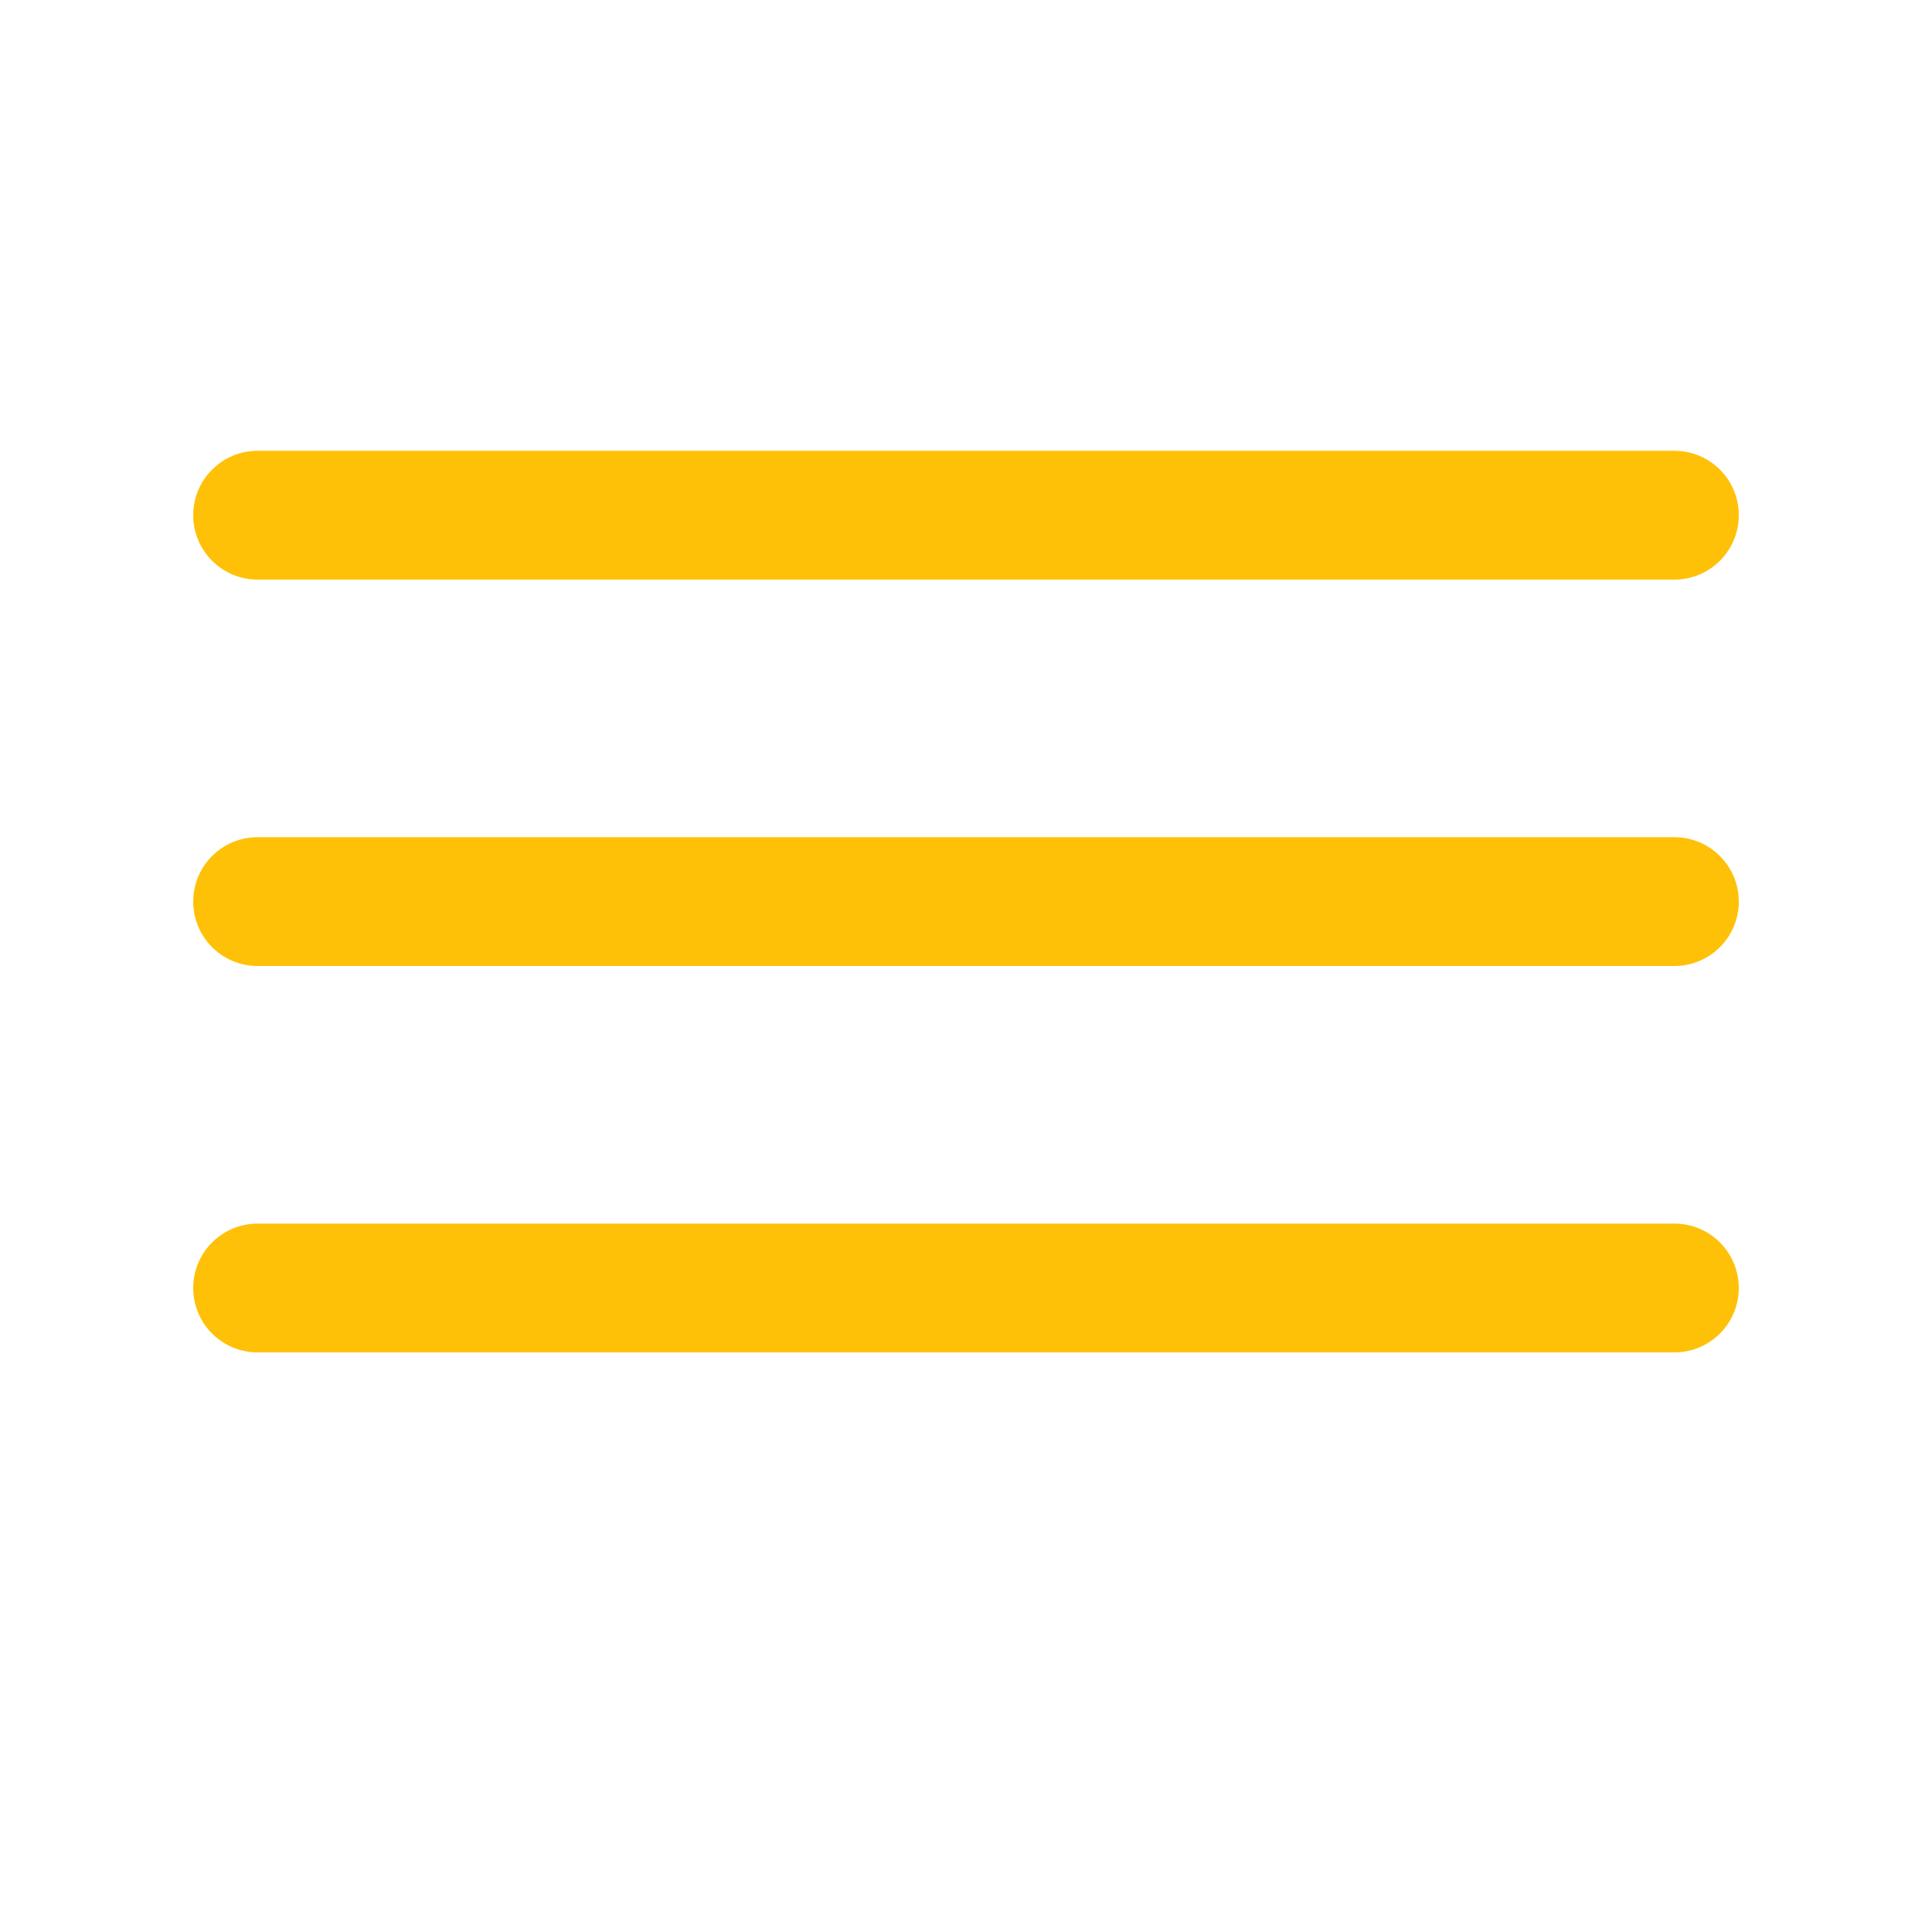
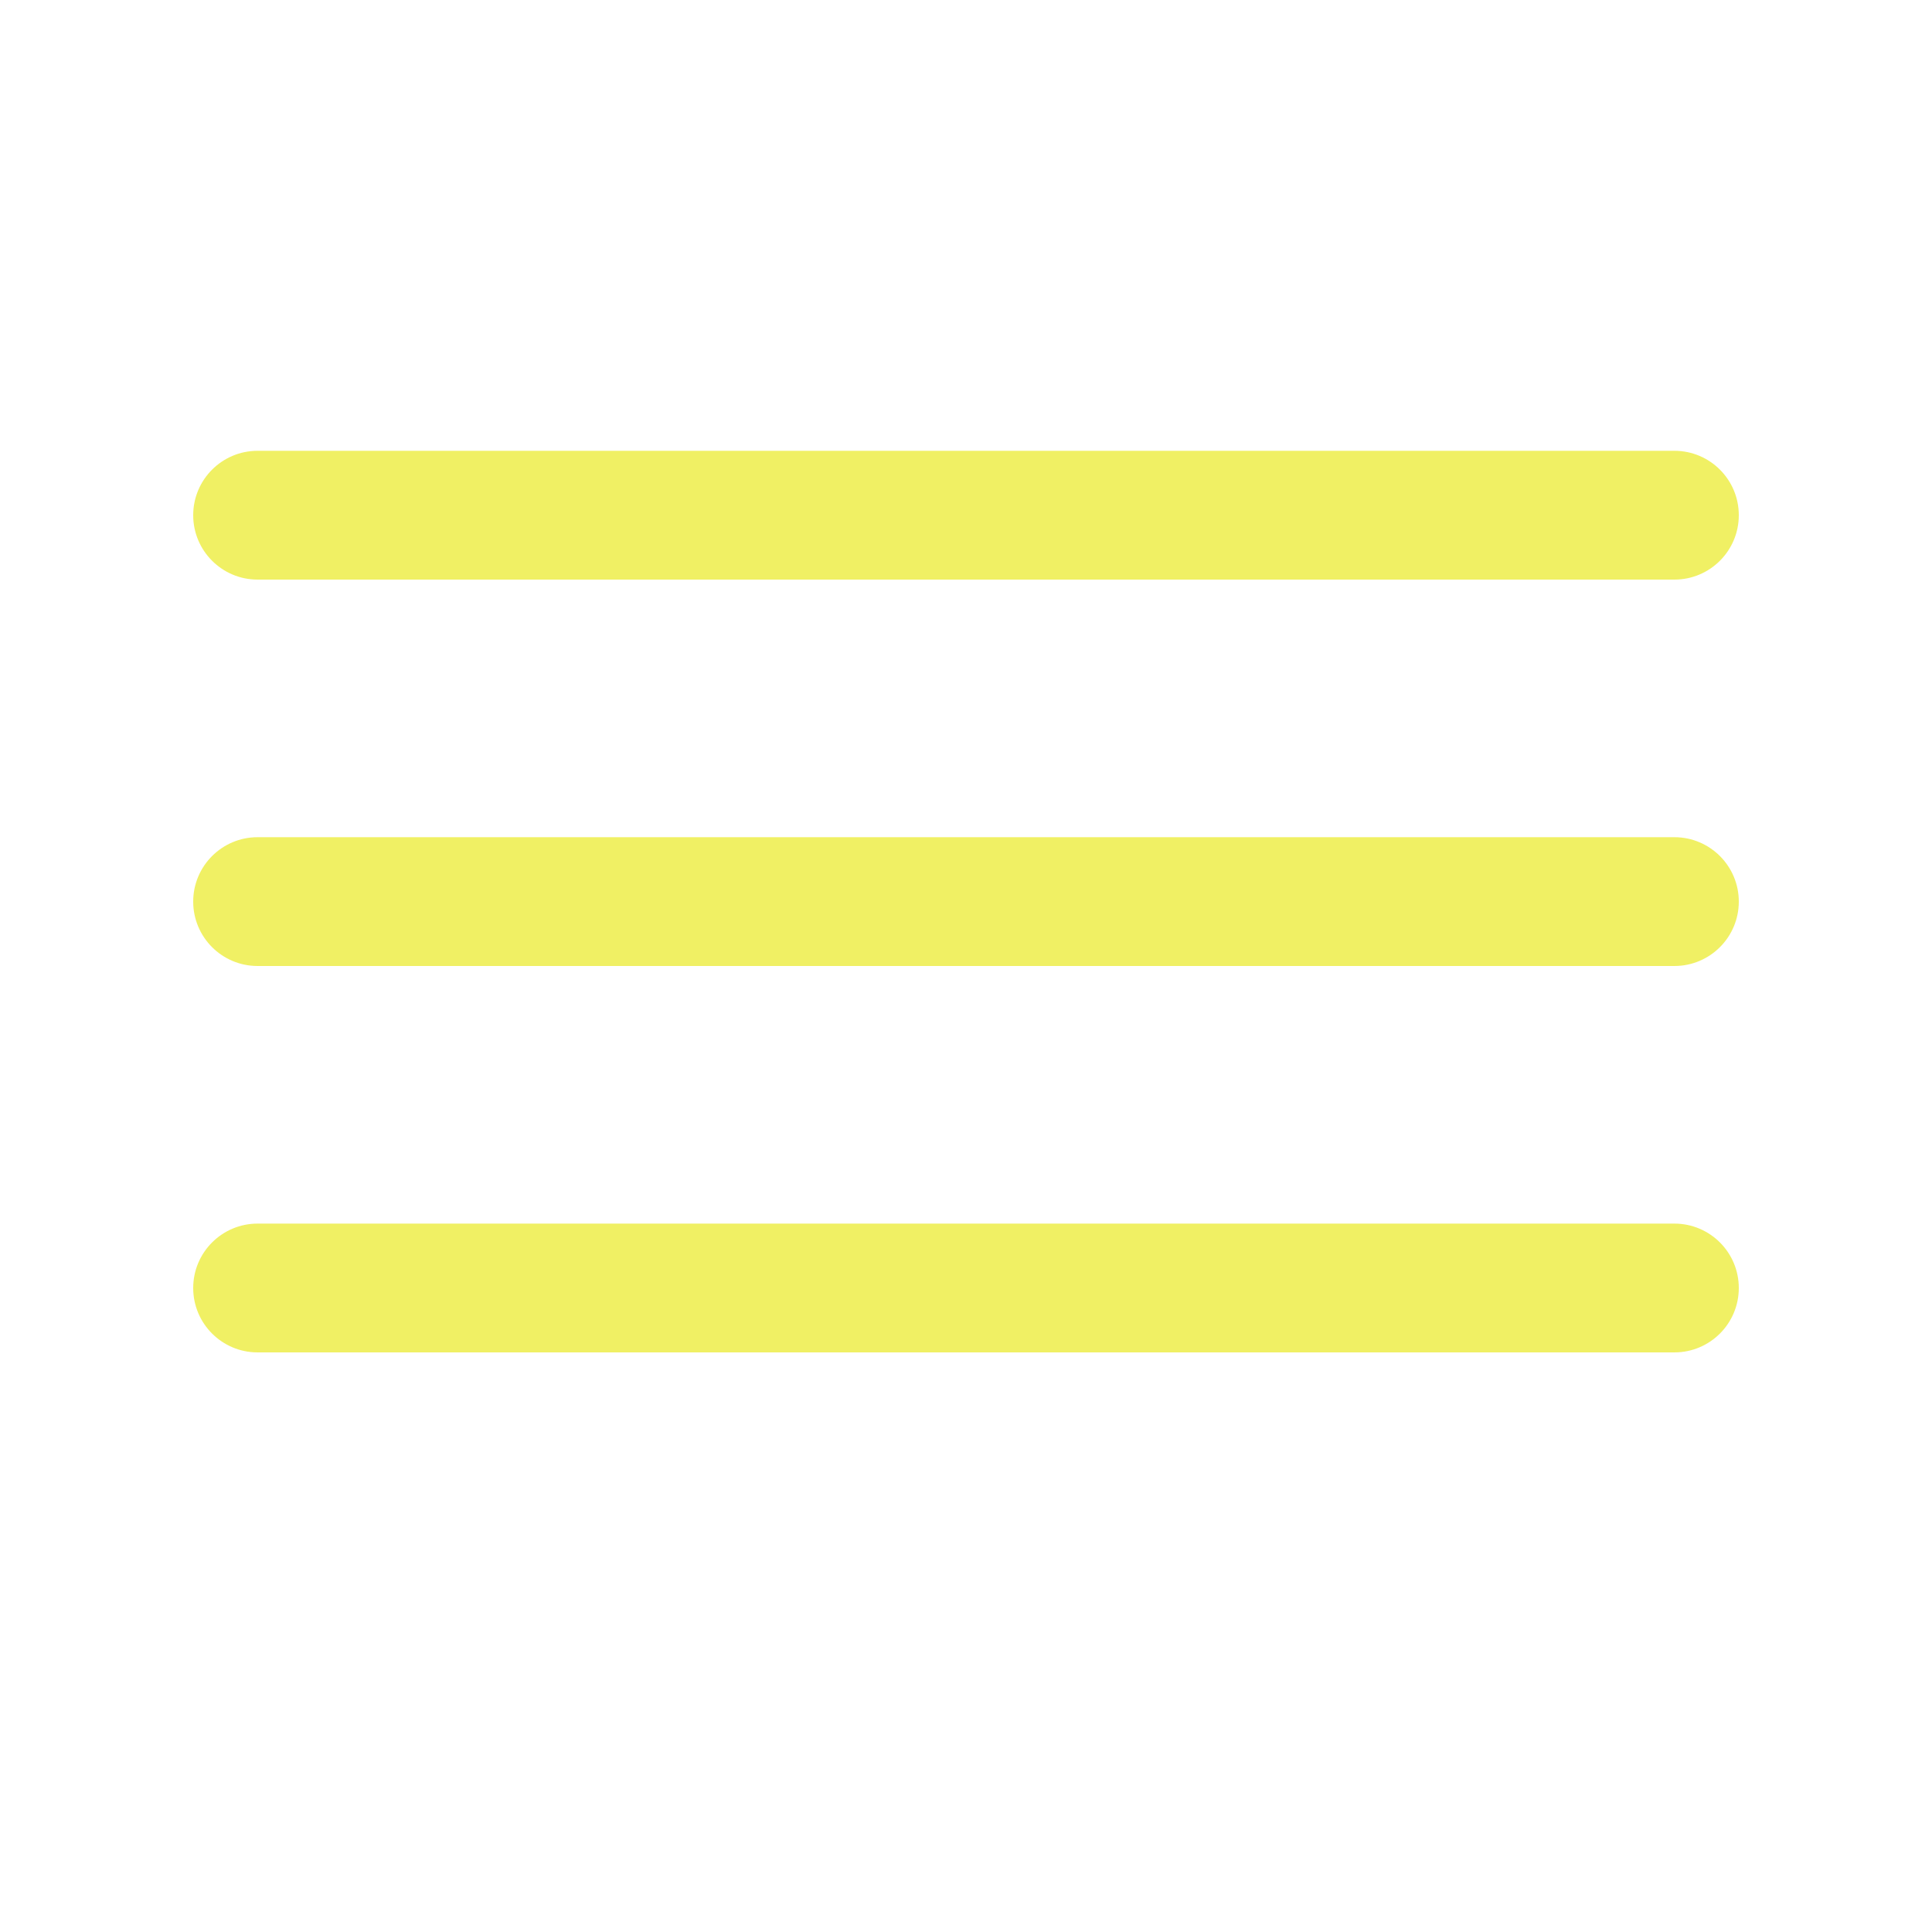
<svg xmlns="http://www.w3.org/2000/svg" viewBox="0 0 30 30">
-   <path stroke="none" fill="#FFC107" d="M4 7h22a1 1 0 0 1 0 2H4a1 1 0 0 1 0-2zm0 6h22a1 1 0 0 1 0 2H4a1 1 0 0 1 0-2zm0 6h22a1 1 0 0 1 0 2H4a1 1 0 0 1 0-2z" />
+   <path stroke="none" fill="#F0F064" d="M4 7h22a1 1 0 0 1 0 2H4a1 1 0 0 1 0-2zm0 6h22a1 1 0 0 1 0 2H4a1 1 0 0 1 0-2zm0 6h22a1 1 0 0 1 0 2H4a1 1 0 0 1 0-2z" />
</svg>
